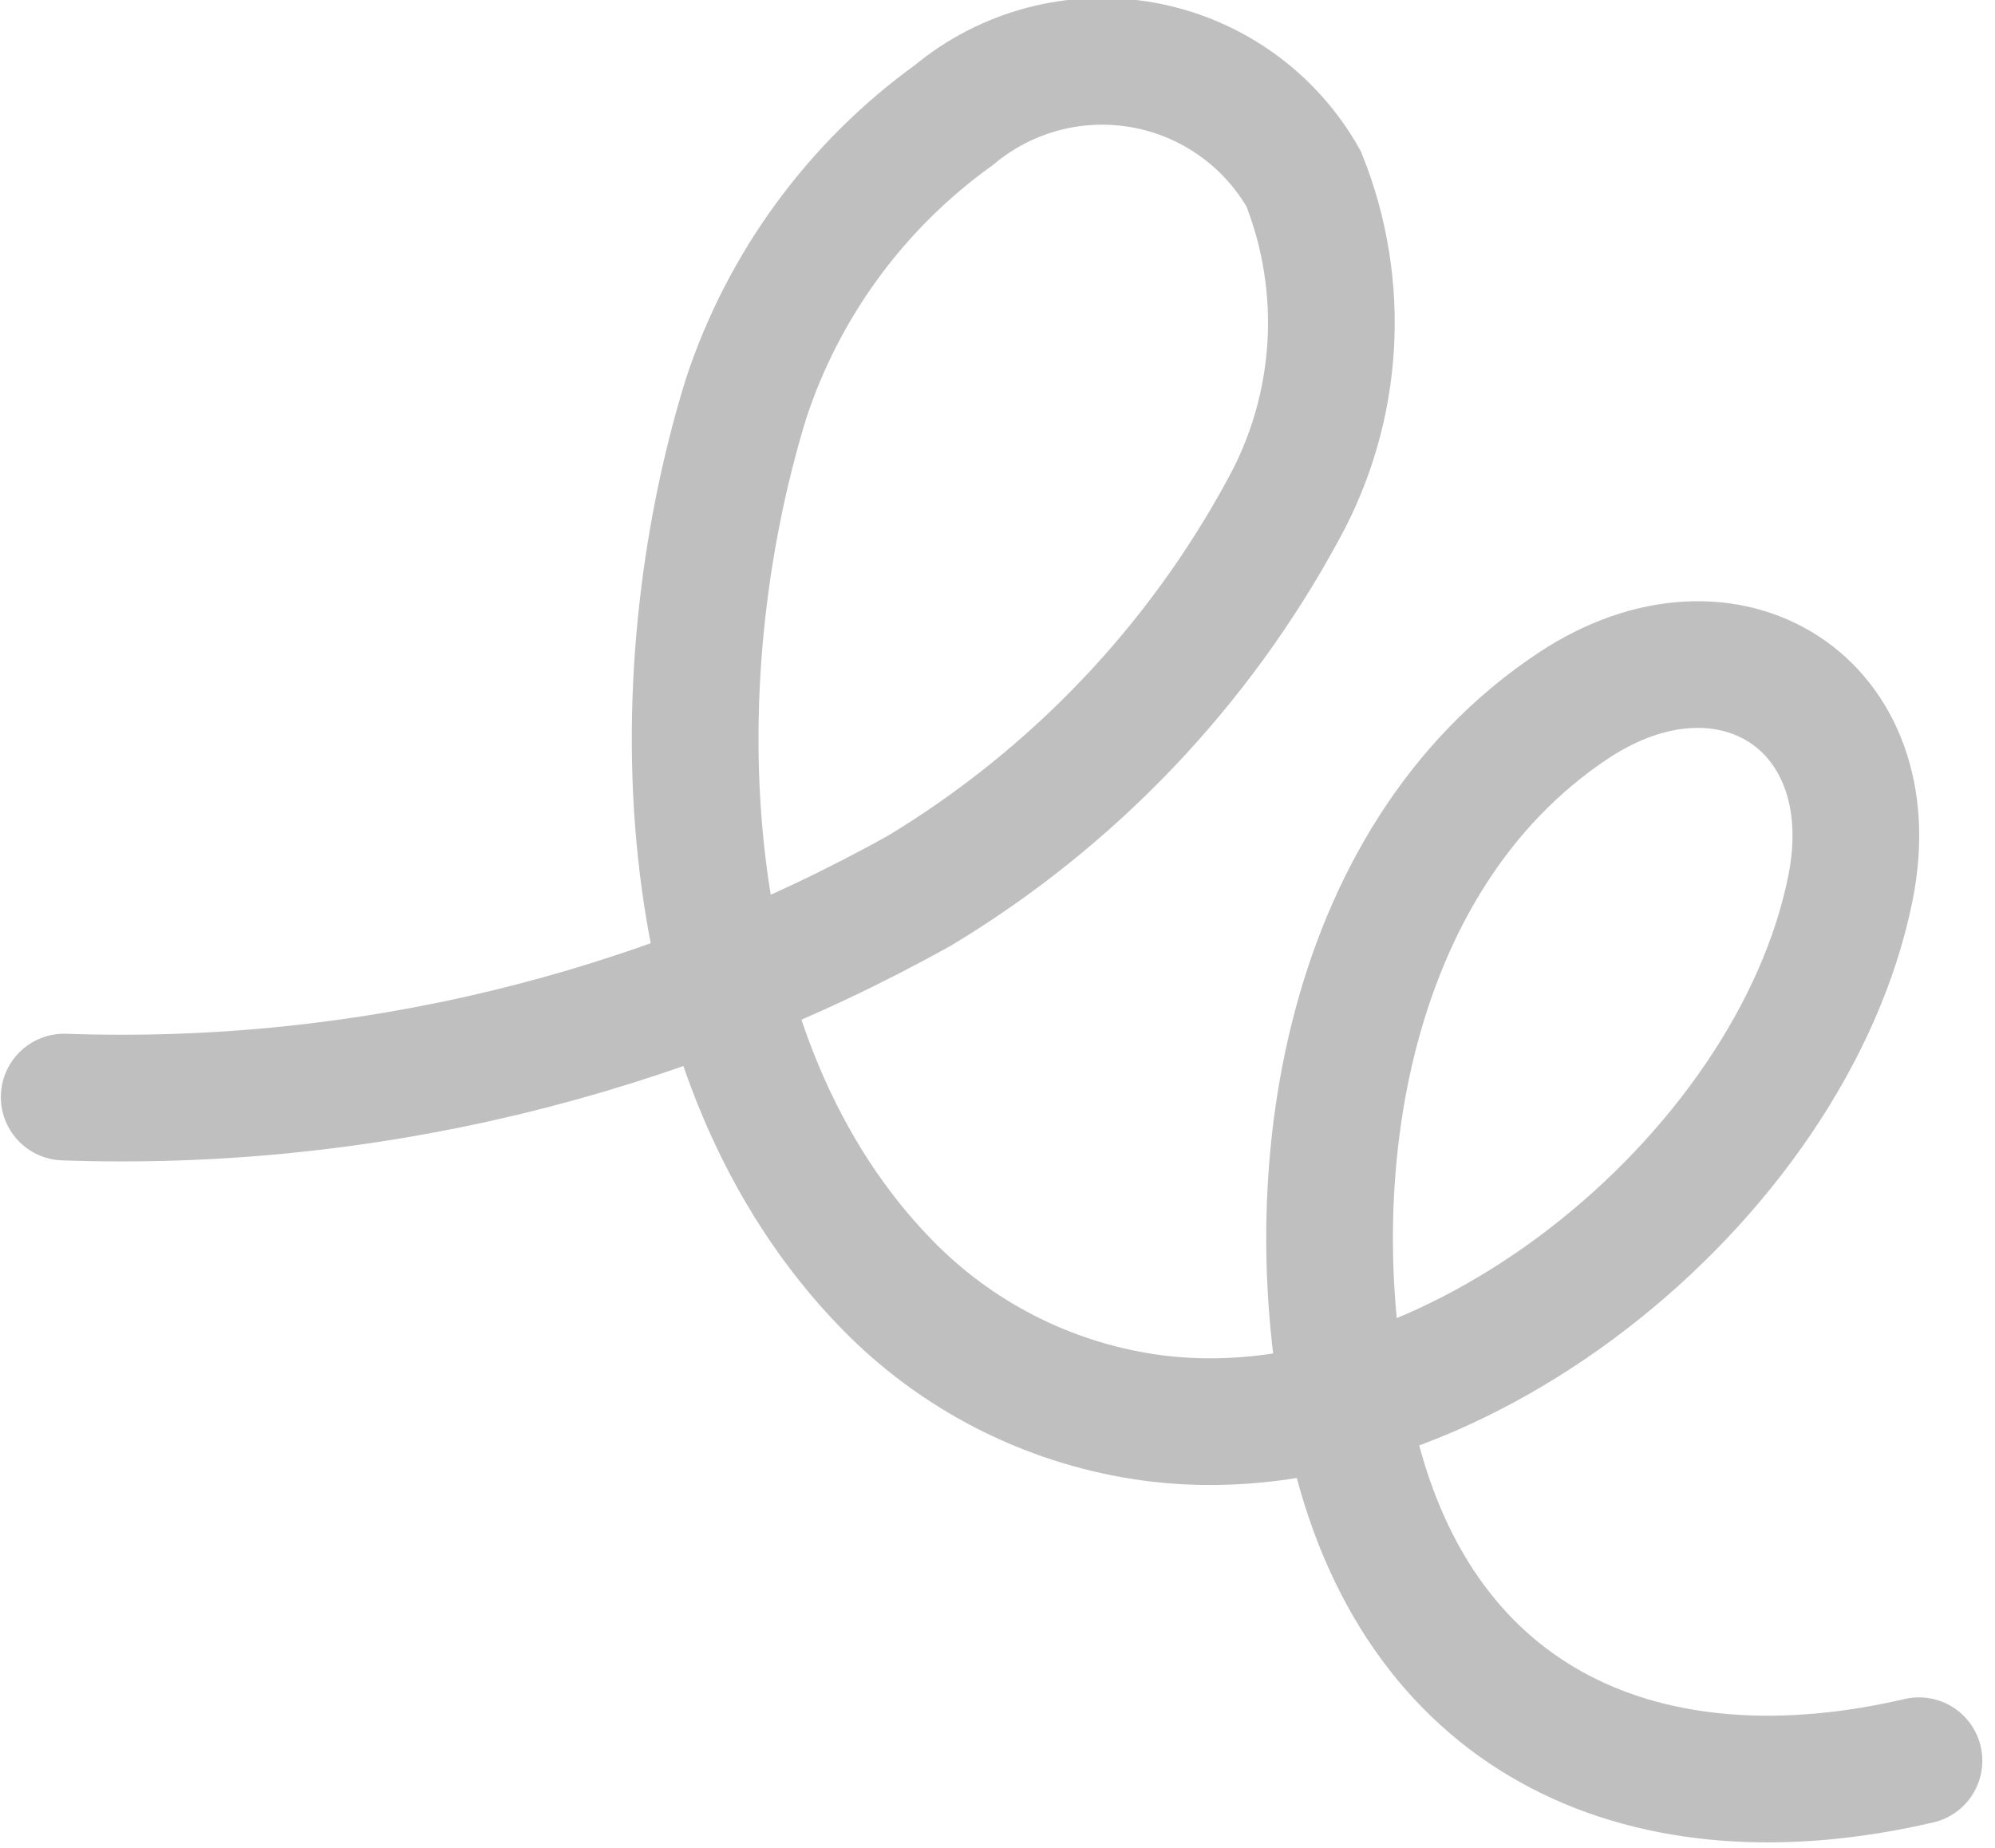
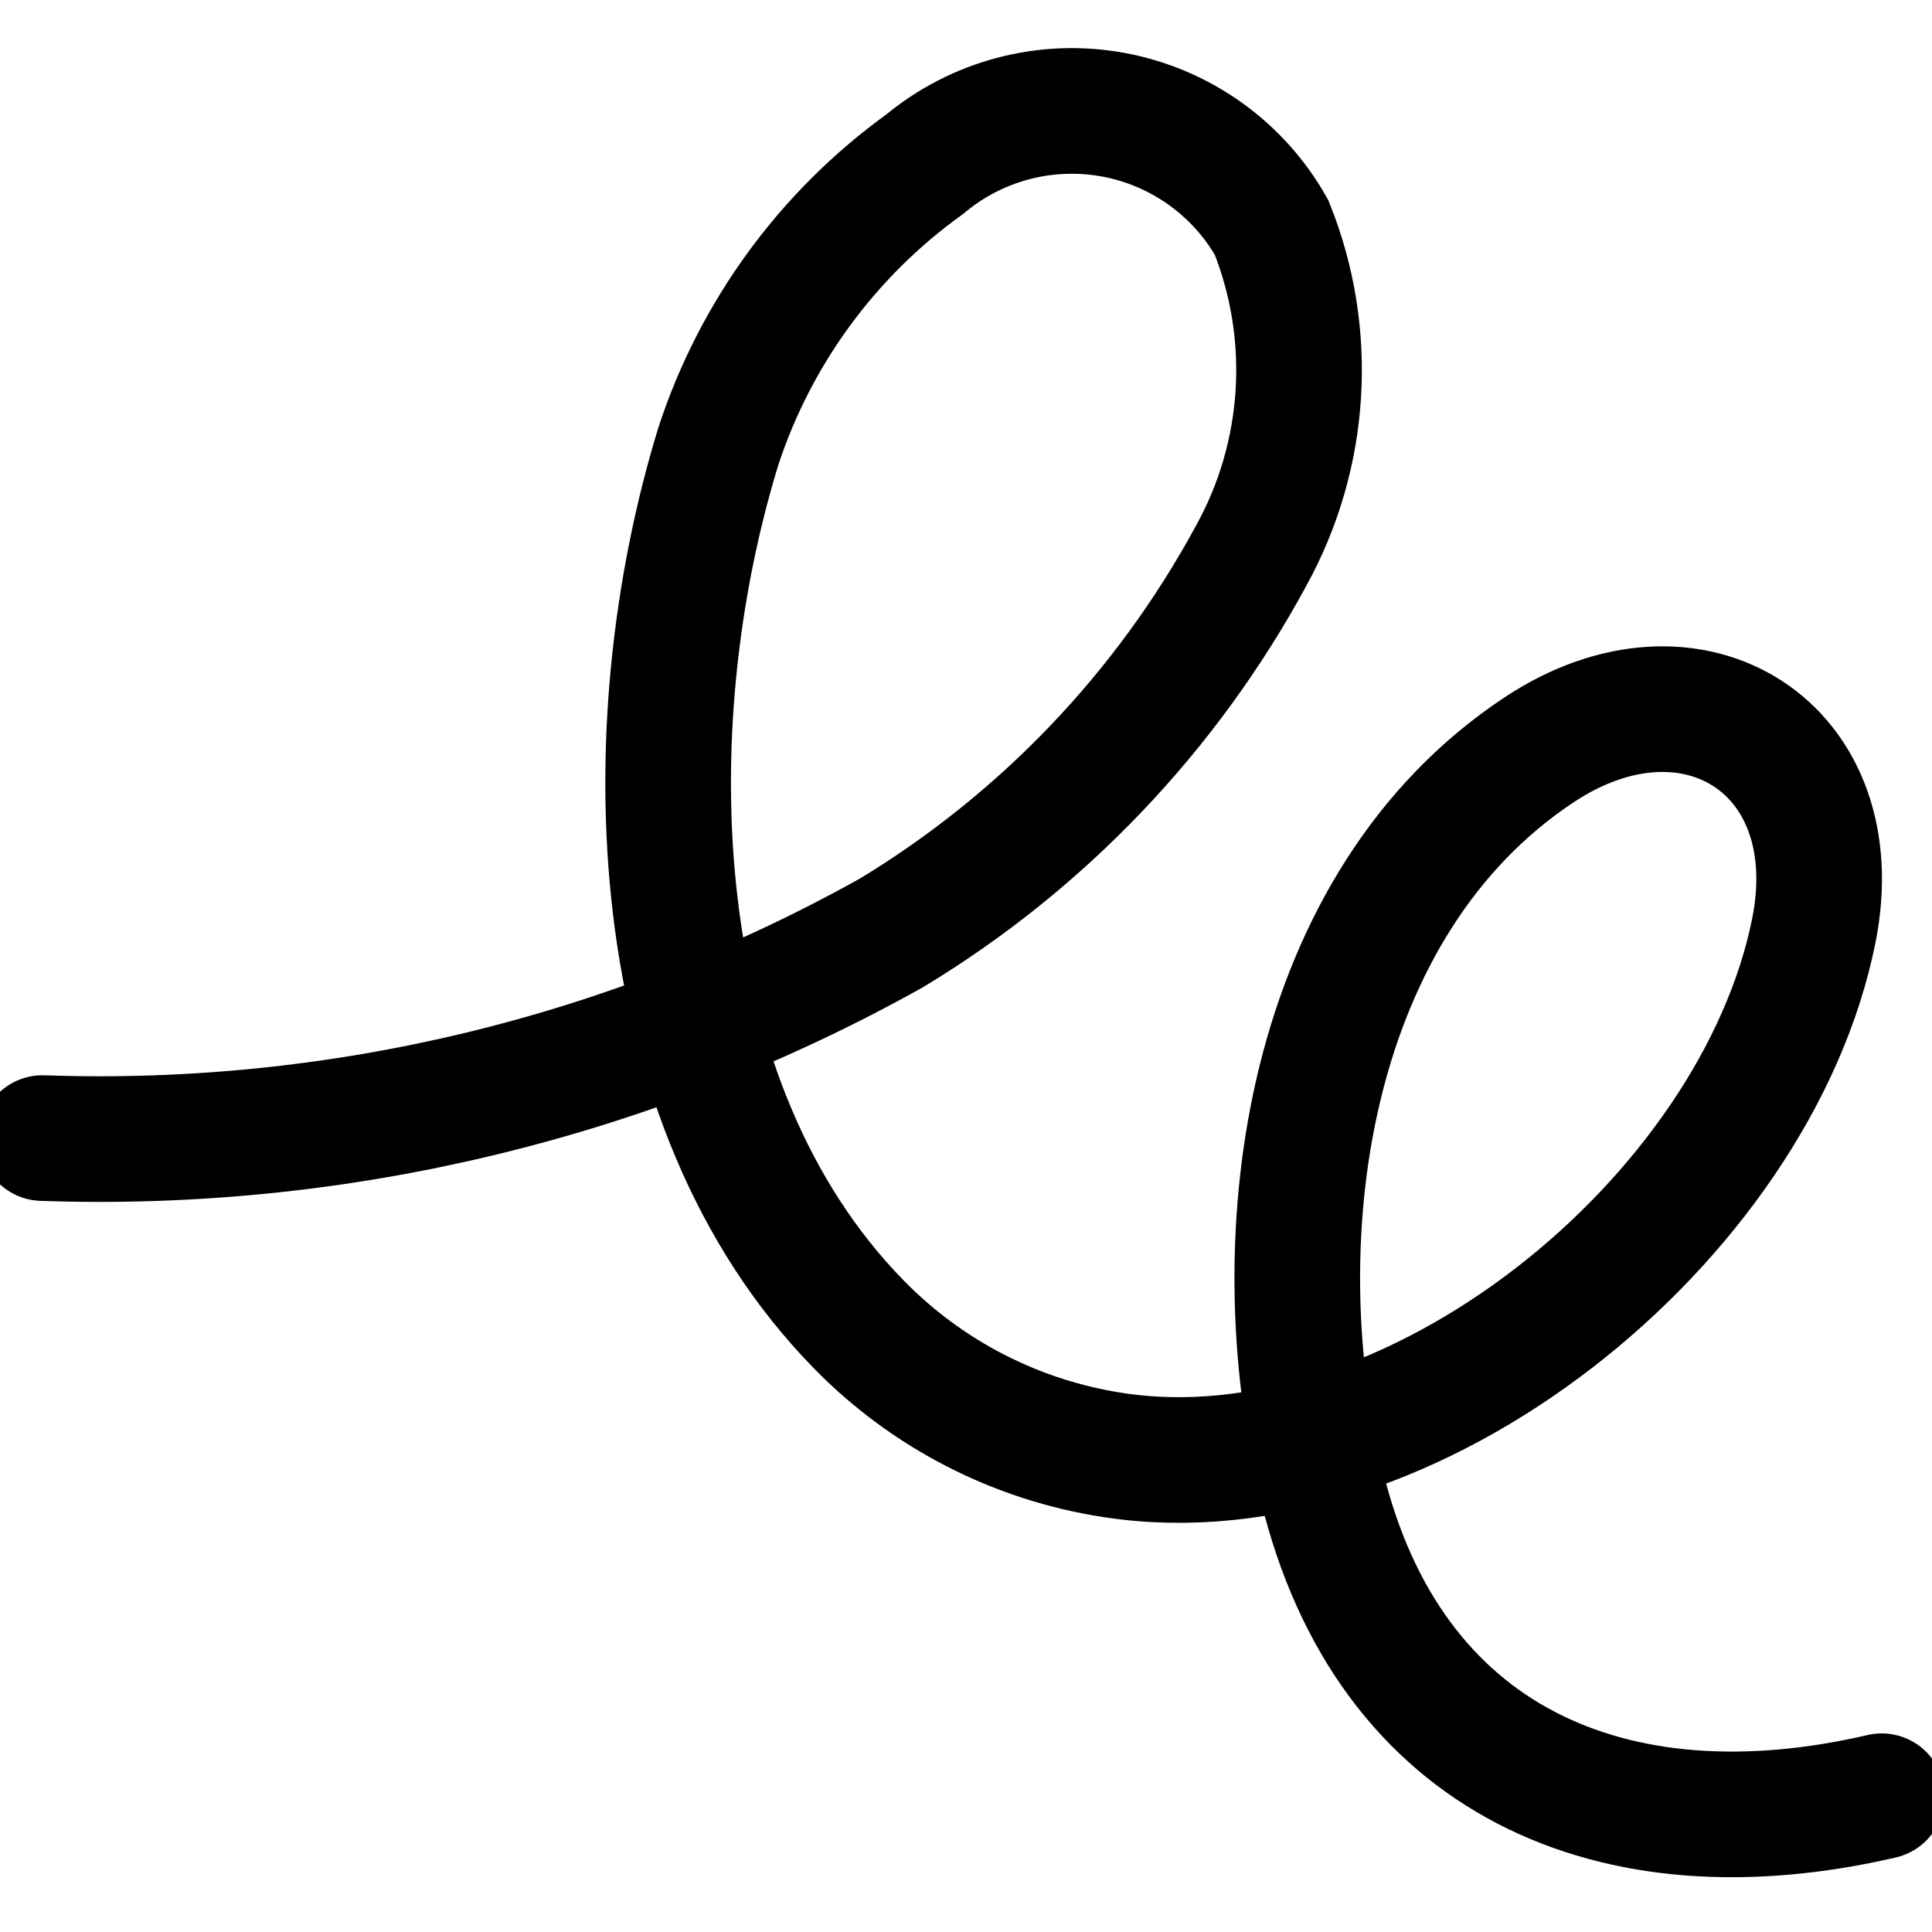
- <svg xmlns="http://www.w3.org/2000/svg" width="23.62" height="21.873" viewBox="0 0 23.62 21.873">
+ <svg xmlns="http://www.w3.org/2000/svg" width="25" height="25" viewBox="0 0 23.067 21.369">
  <g>
-     <path fill="none" stroke="#000" stroke-linecap="round" stroke-miterlimit="10" stroke-width="1.5px" d="M240.731 32.235a19.383 19.383 0 0 0 10.135-2.449 11.869 11.869 0 0 0 4.294-4.5 4.583 4.583 0 0 0 .246-3.923 2.741 2.741 0 0 0-4.142-.755 6.731 6.731 0 0 0-2.464 3.369c-1.023 3.334-.9 7.846 1.675 10.48a5.38 5.38 0 0 0 3.044 1.563c3.553.547 7.676-2.819 8.362-6.267.432-2.174-1.445-3.366-3.276-2.157-2.769 1.83-3.332 5.774-2.6 8.784.8 3.3 3.482 4.458 6.686 3.713" opacity="0.25" transform="translate(.76 .755) translate(-240.731 -20)" />
+     <path fill="none" stroke="#000" stroke-linecap="round" stroke-miterlimit="10" stroke-width="1.5px" d="M240.731 32.235a19.383 19.383 0 0 0 10.135-2.449 11.869 11.869 0 0 0 4.294-4.5 4.583 4.583 0 0 0 .246-3.923 2.741 2.741 0 0 0-4.142-.755 6.731 6.731 0 0 0-2.464 3.369c-1.023 3.334-.9 7.846 1.675 10.48a5.38 5.38 0 0 0 3.044 1.563c3.553.547 7.676-2.819 8.362-6.267.432-2.174-1.445-3.366-3.276-2.157-2.769 1.83-3.332 5.774-2.6 8.784.8 3.3 3.482 4.458 6.686 3.713" transform="translate(.507 .504) translate(-240.731 -20)" />
  </g>
</svg>
